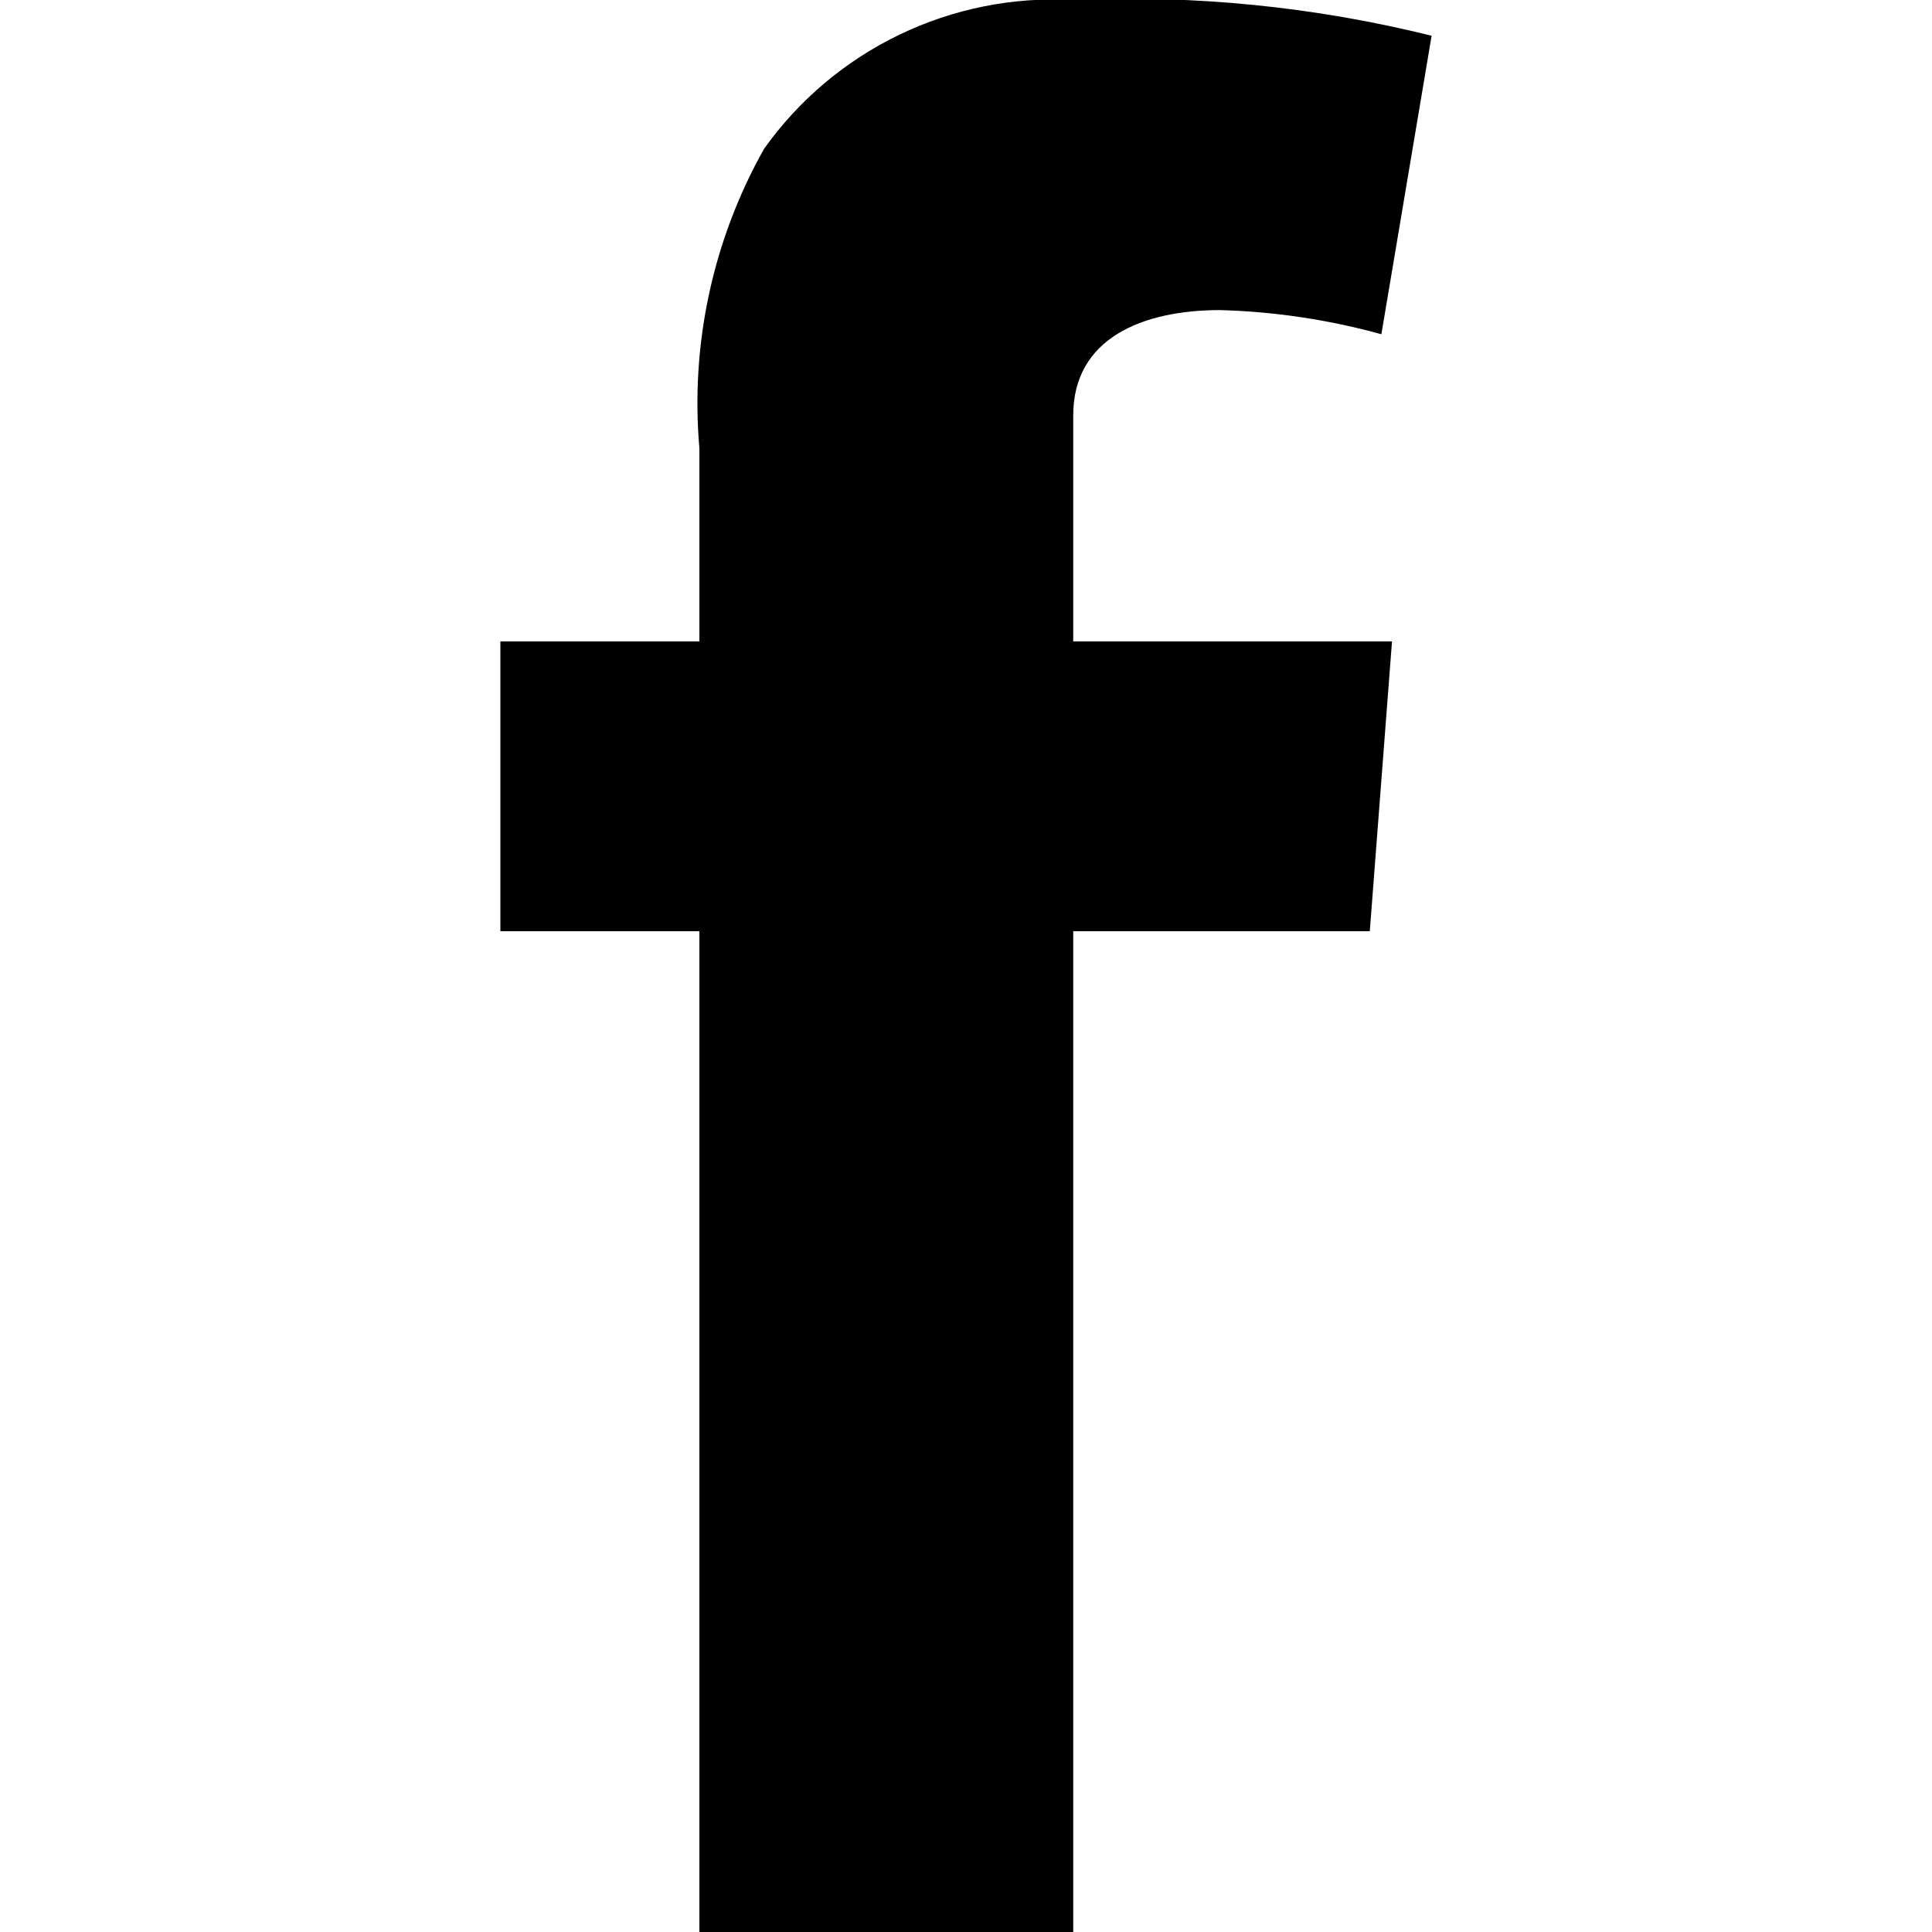
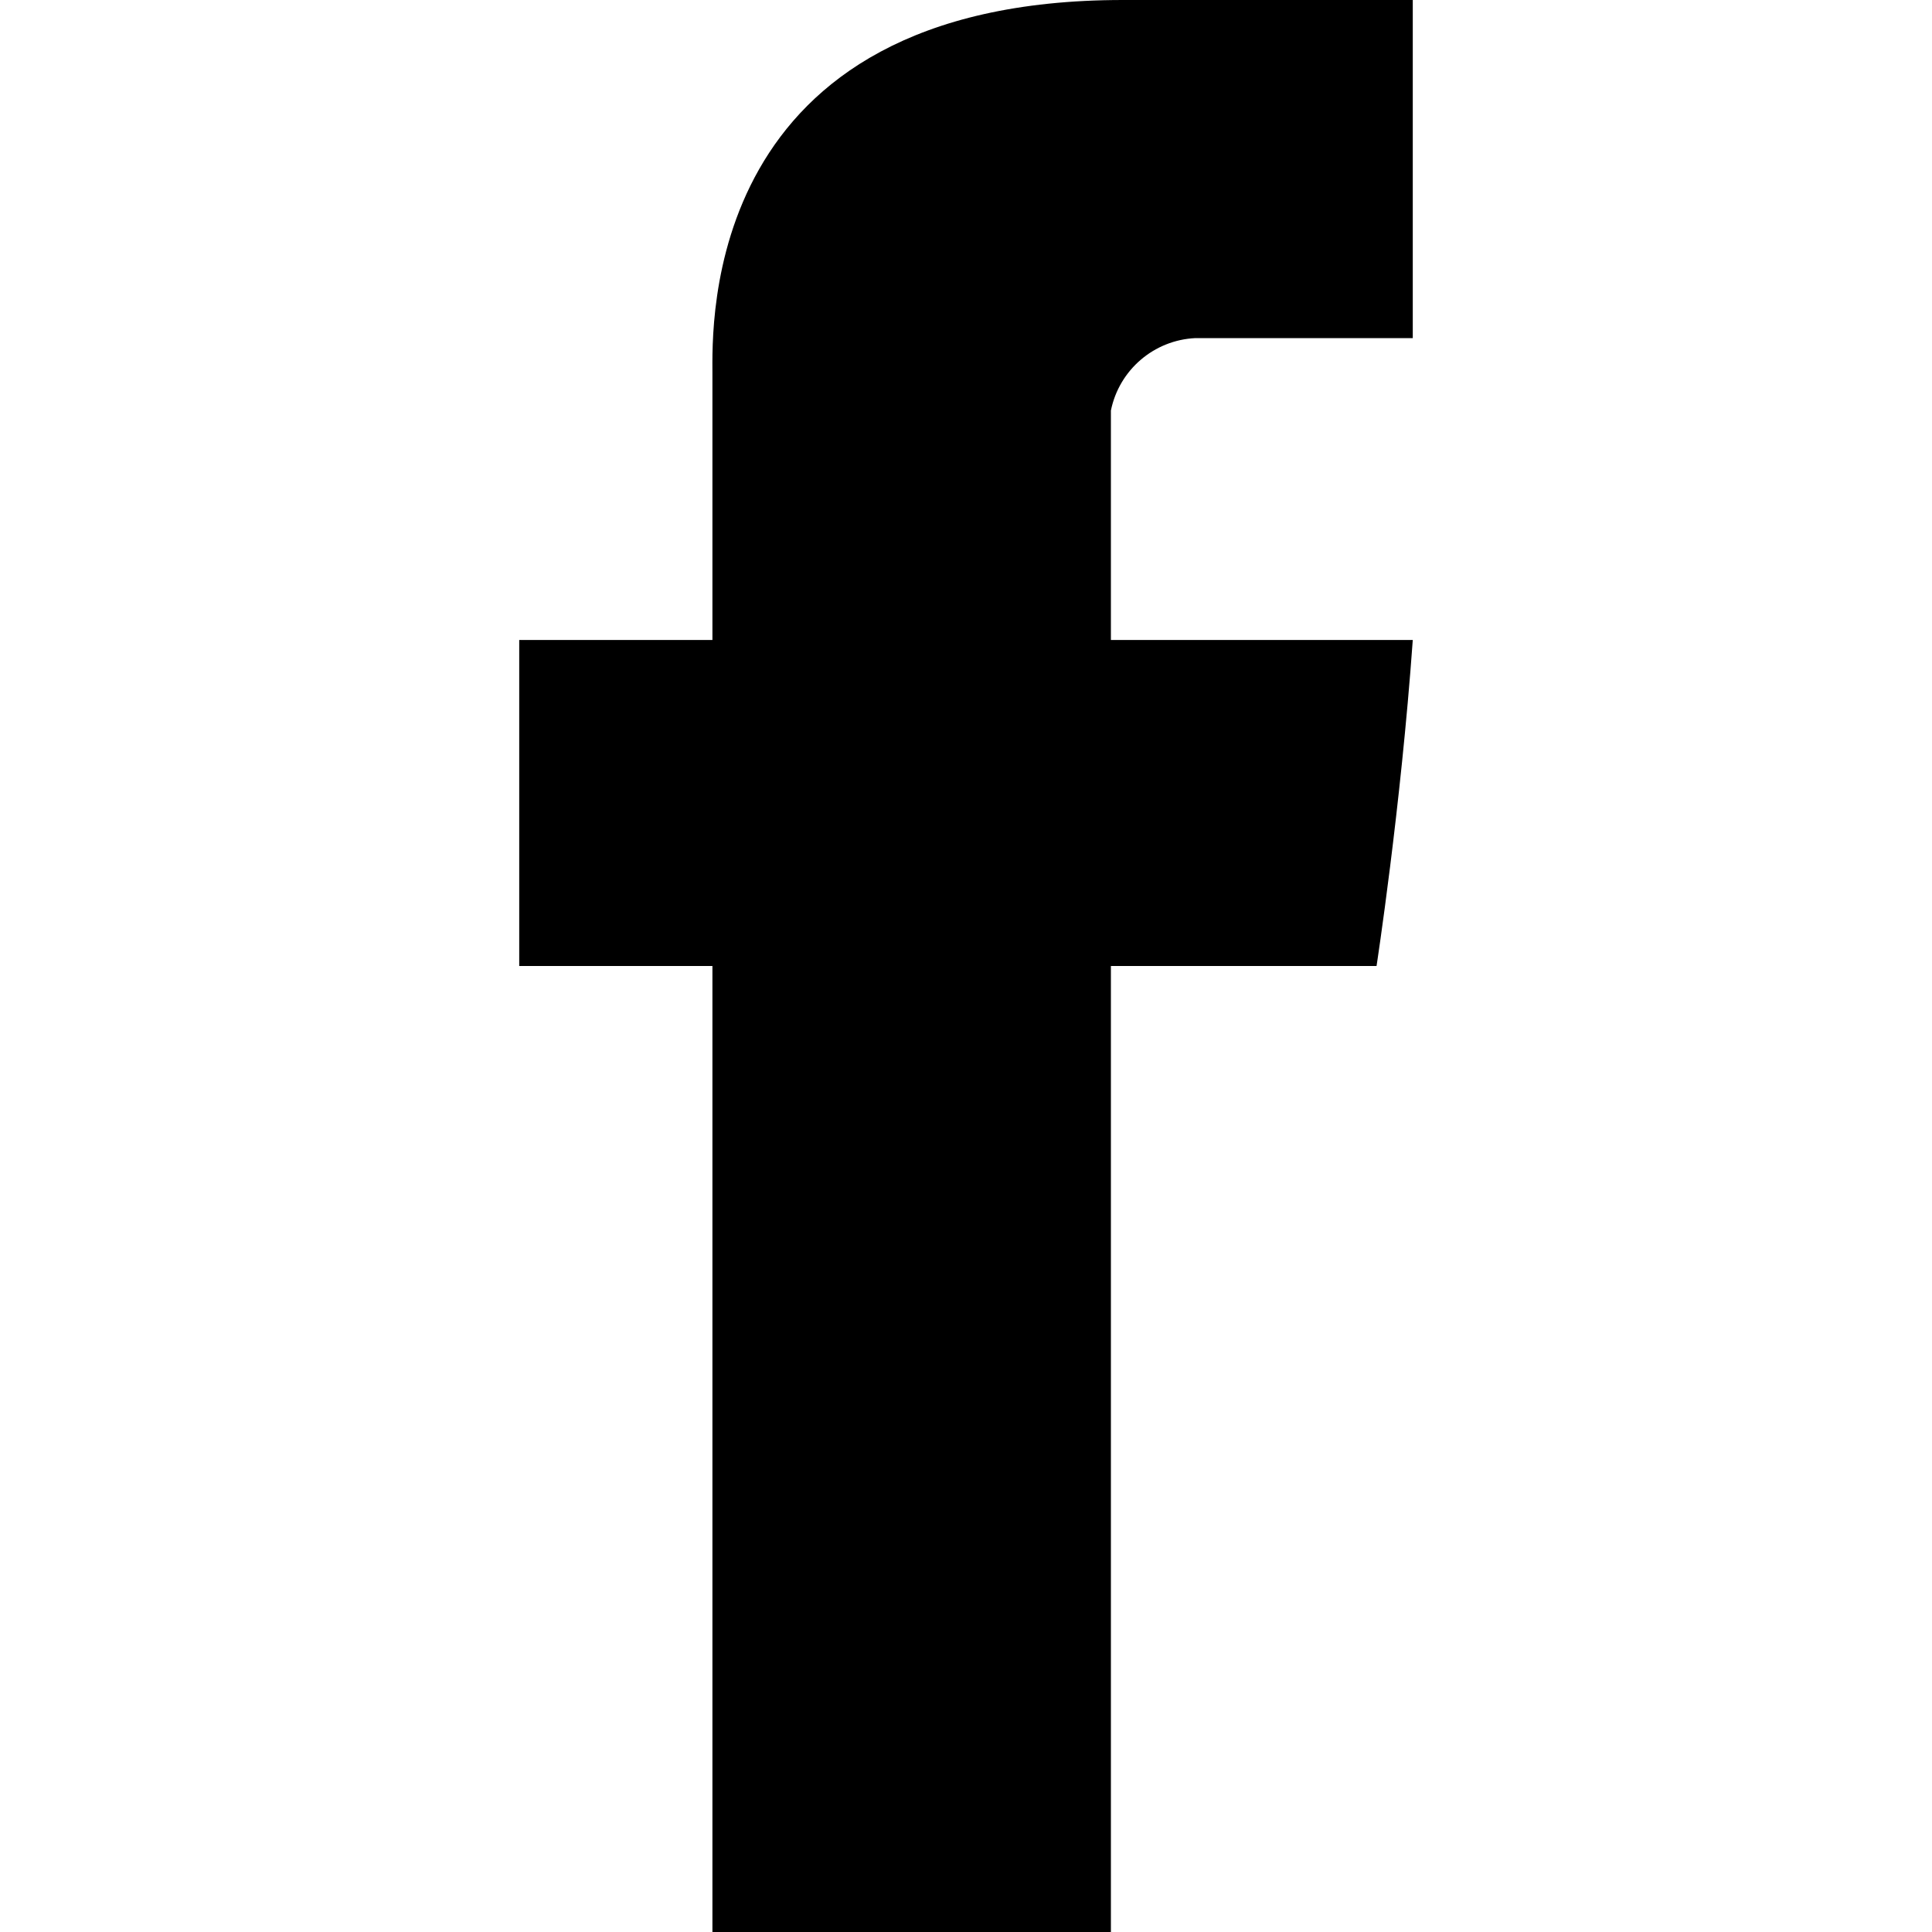
- <svg xmlns="http://www.w3.org/2000/svg" viewBox="0 0 20 20">
-   <path d="M14.41,6.64l-.23,3H11.11V20H7.24V9.64H5.18v-3H7.24v-2a5.37,5.37,0,0,1,.67-3.1A3.68,3.68,0,0,1,11.11,0a13,13,0,0,1,3.71.37L14.3,3.46a7,7,0,0,0-1.67-.25c-.8,0-1.52.29-1.52,1.09V6.64Z" />
+ <svg xmlns="http://www.w3.org/2000/svg" id="share-facebook" viewBox="0 0 16 16">
+   <path d="M5.9,3.1V5.3H4.3V8H5.9v8H9.2V8h2.2s0.2-1.3.3-2.7H9.2V3.4a0.75,0.75,0,0,1,.7-0.6h1.8V0H9.3C5.8,0,5.9,2.7,5.9,3.1h0Z" />
</svg>
